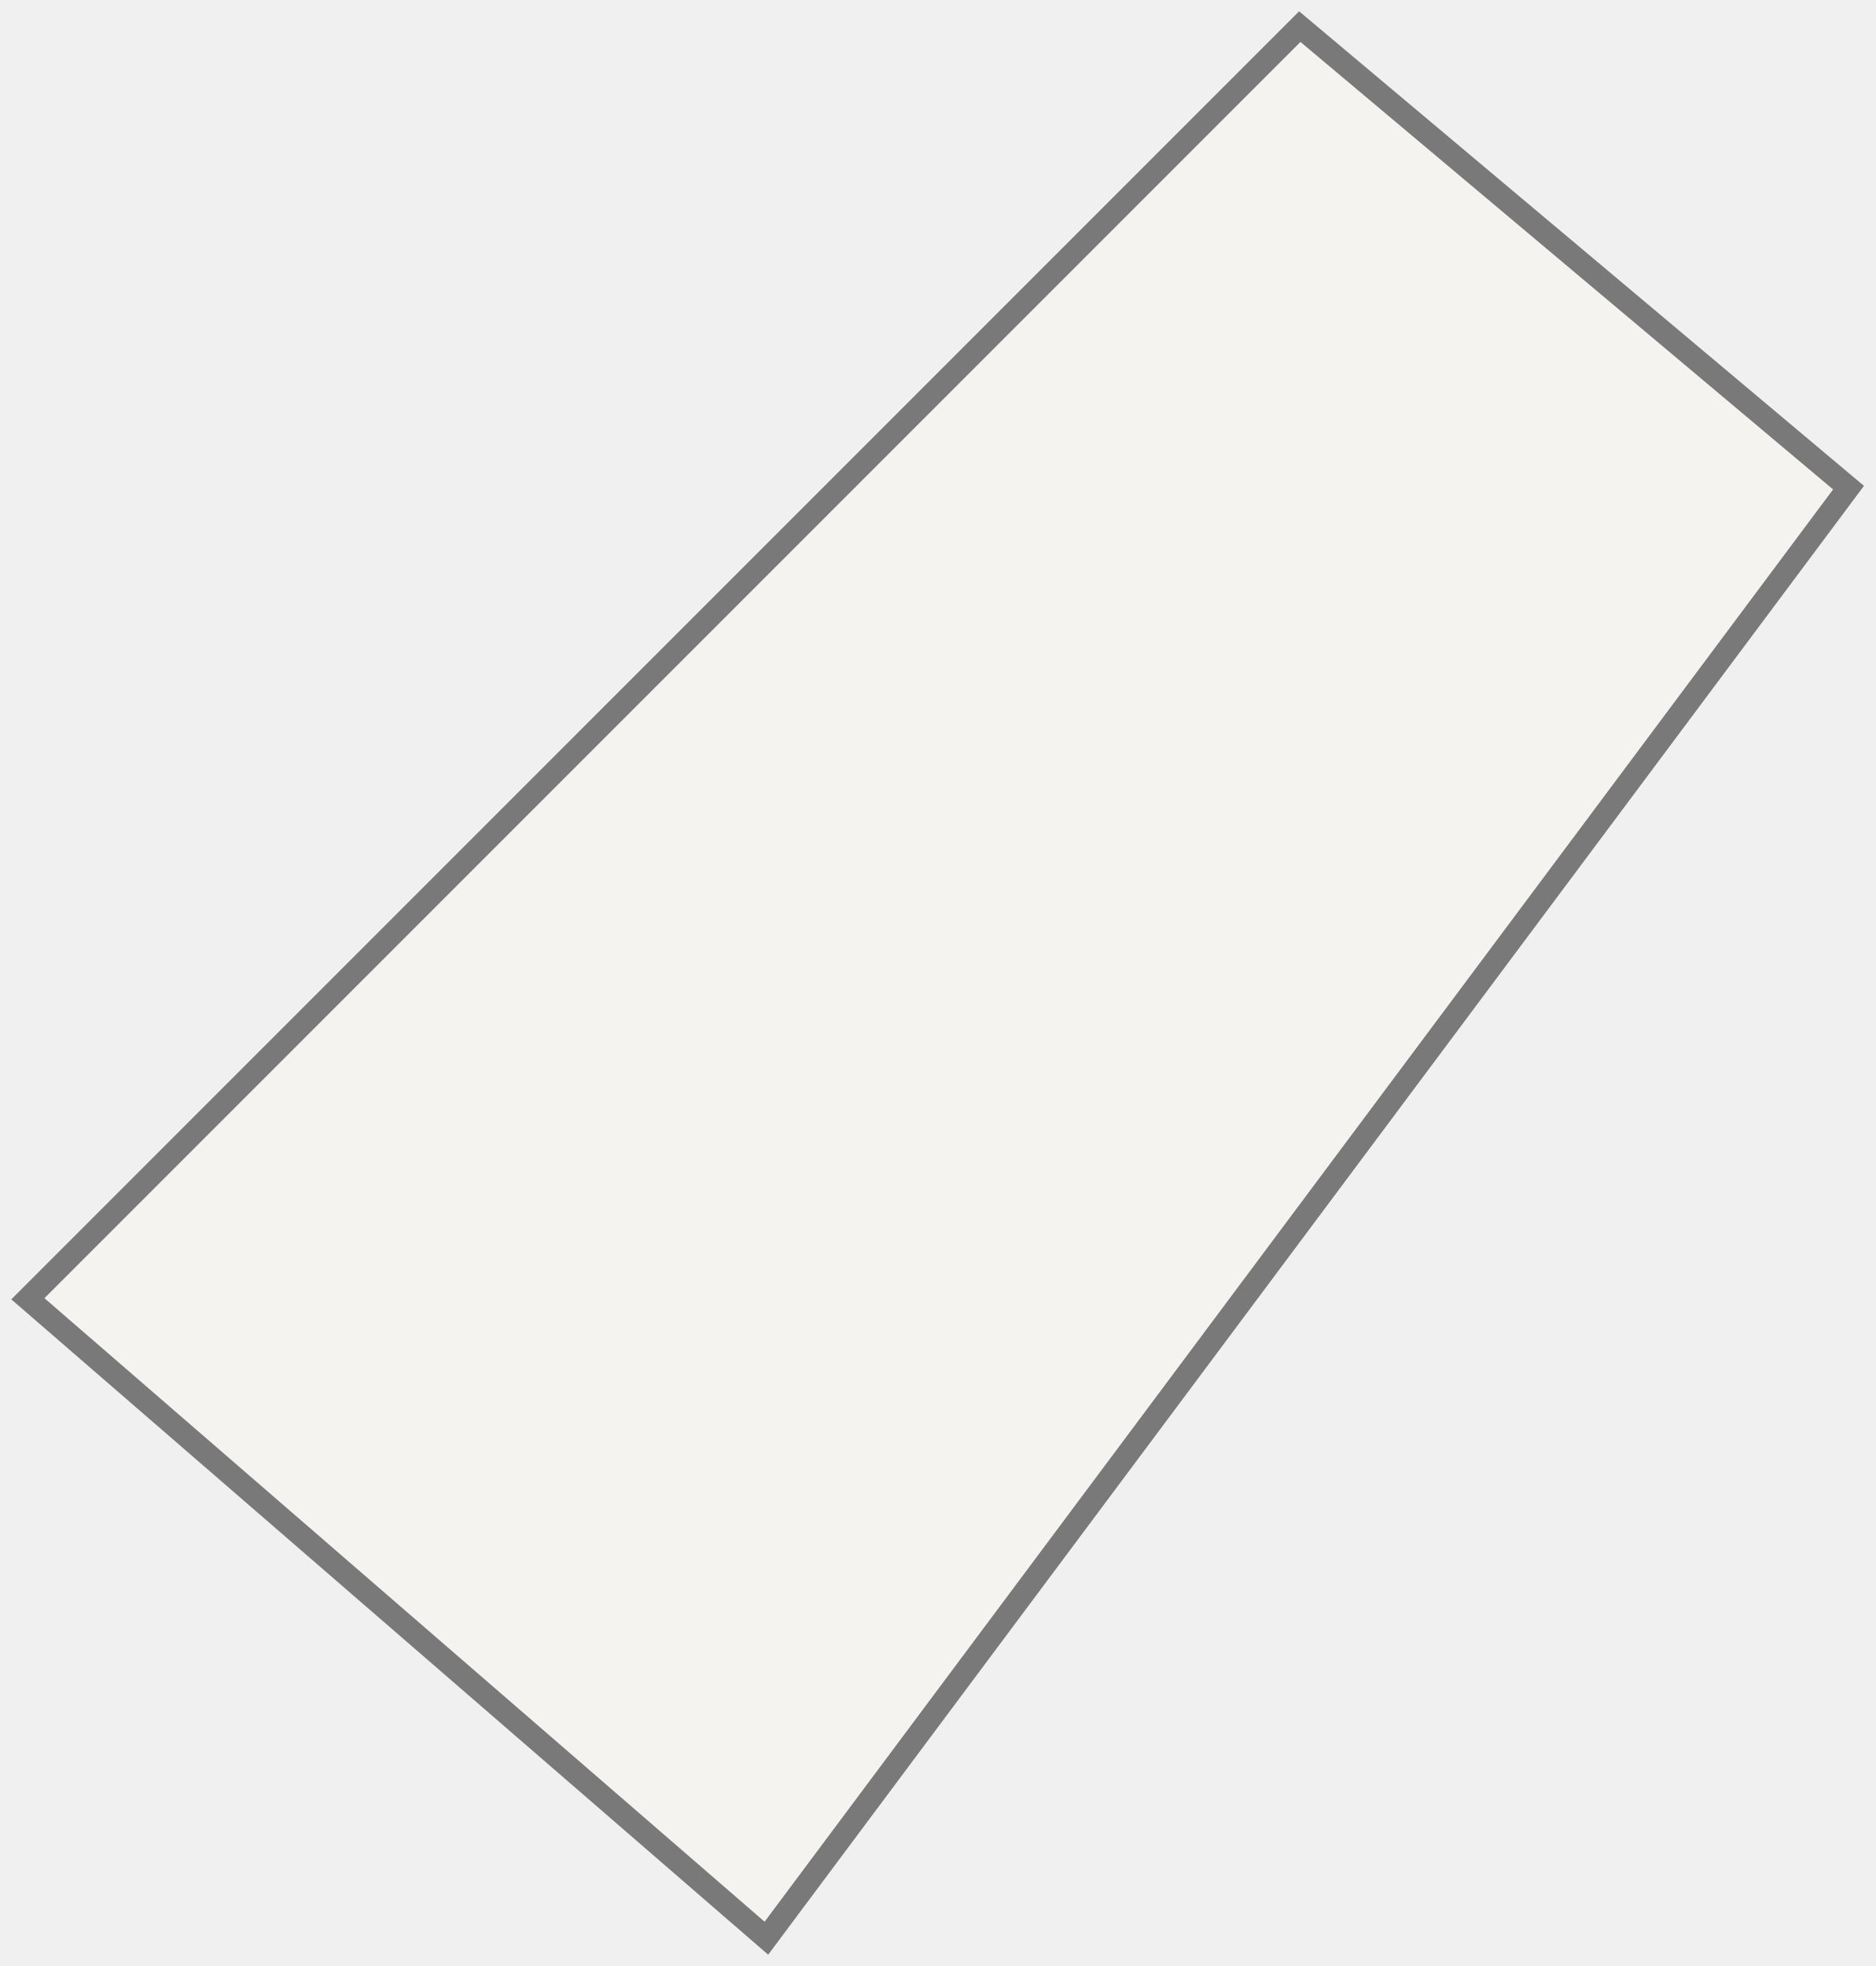
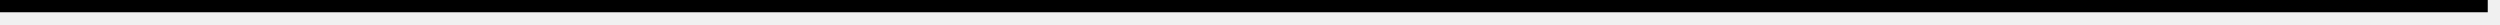
- <svg xmlns="http://www.w3.org/2000/svg" version="1.1" width="83px" height="87px">
-   <defs>
-     <mask fill="white" id="clip450">
-       <path d="M 0.5 57.5  L 57.5 0.5  L 82.5 21.5  L 34 86.5  L 0.5 57.5  Z " fill-rule="evenodd" />
-     </mask>
-   </defs>
-   <g transform="matrix(1 0 0 1 -310 -443 )">
-     <path d="M 0.5 57.5  L 57.5 0.5  L 82.5 21.5  L 34 86.5  L 0.5 57.5  Z " fill-rule="nonzero" fill="#f4f3f0" stroke="none" transform="matrix(1 0 0 1 310 443 )" />
-     <path d="M 0.5 57.5  L 57.5 0.5  L 82.5 21.5  L 34 86.5  L 0.5 57.5  Z " stroke-width="2" stroke="#797979" fill="none" transform="matrix(1 0 0 1 310 443 )" mask="url(#clip450)" />
+ <svg xmlns="http://www.w3.org/2000/svg" version="1.1" width="204px" height="2px">
+   <g transform="matrix(1 0 0 1 -955 -571 )">
+     <path d="M 955 571.5  L 1158 571.5  " stroke-width="1" stroke="#000000" fill="none" />
  </g>
</svg>
